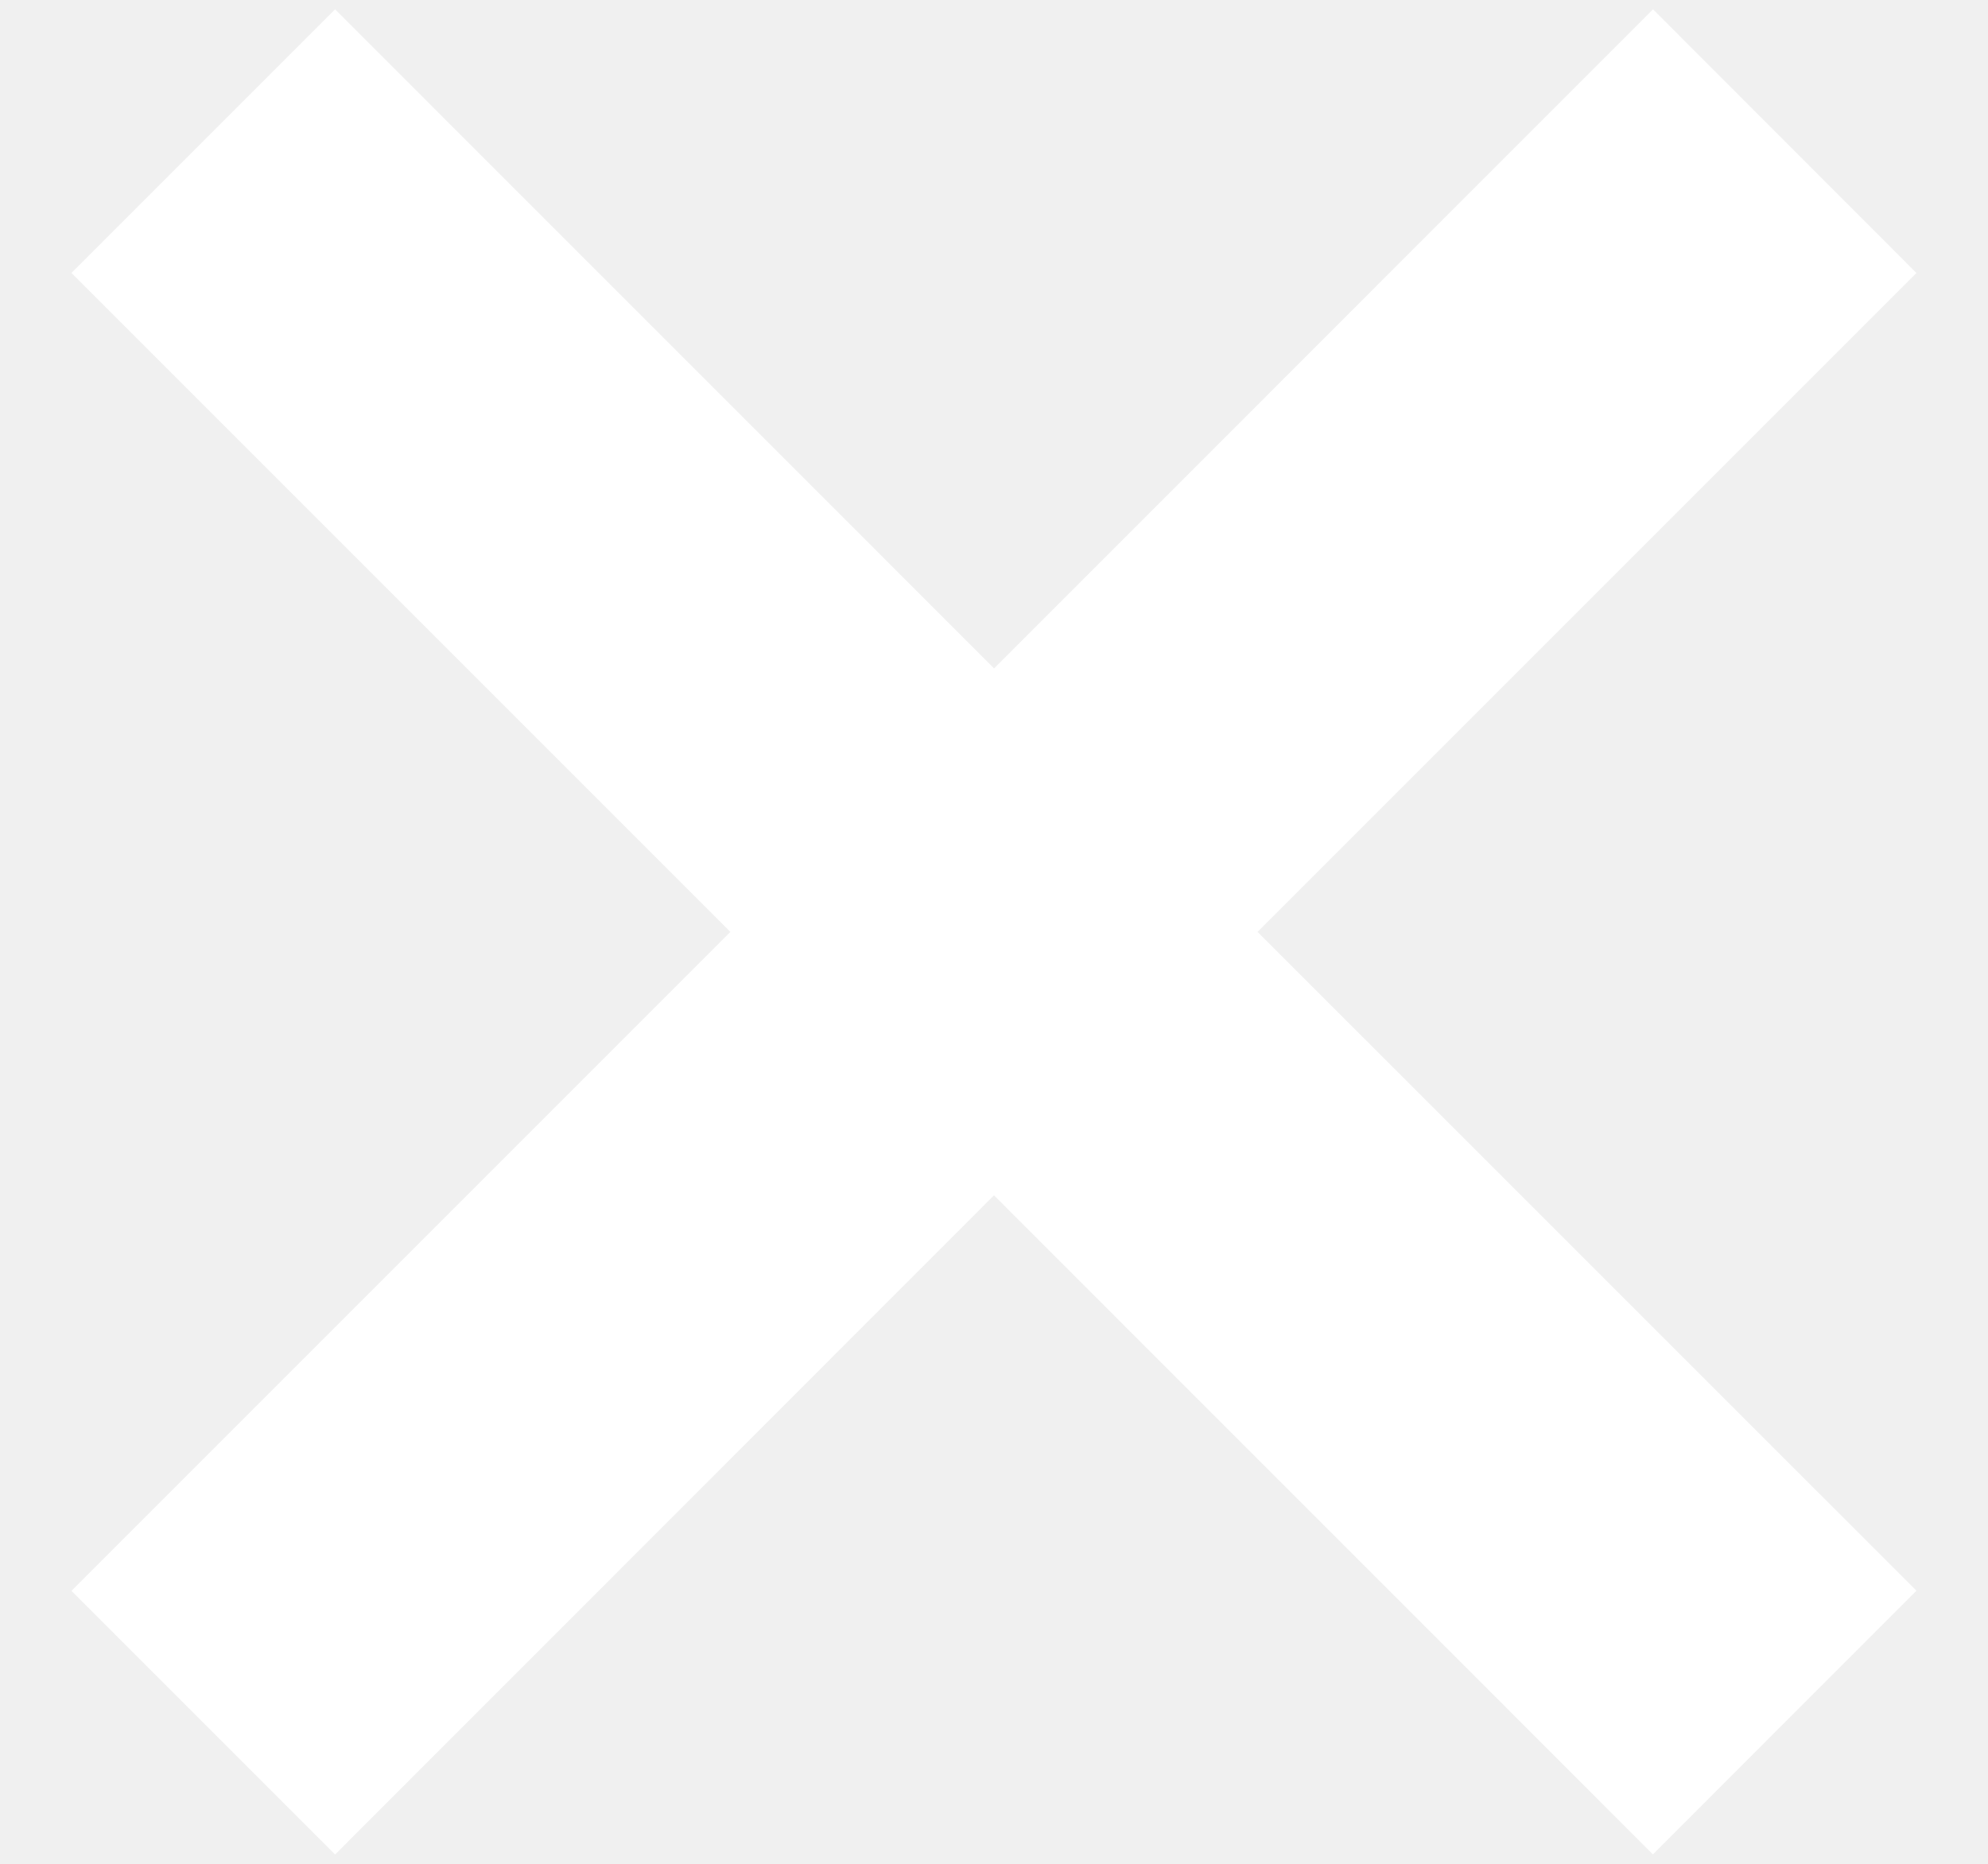
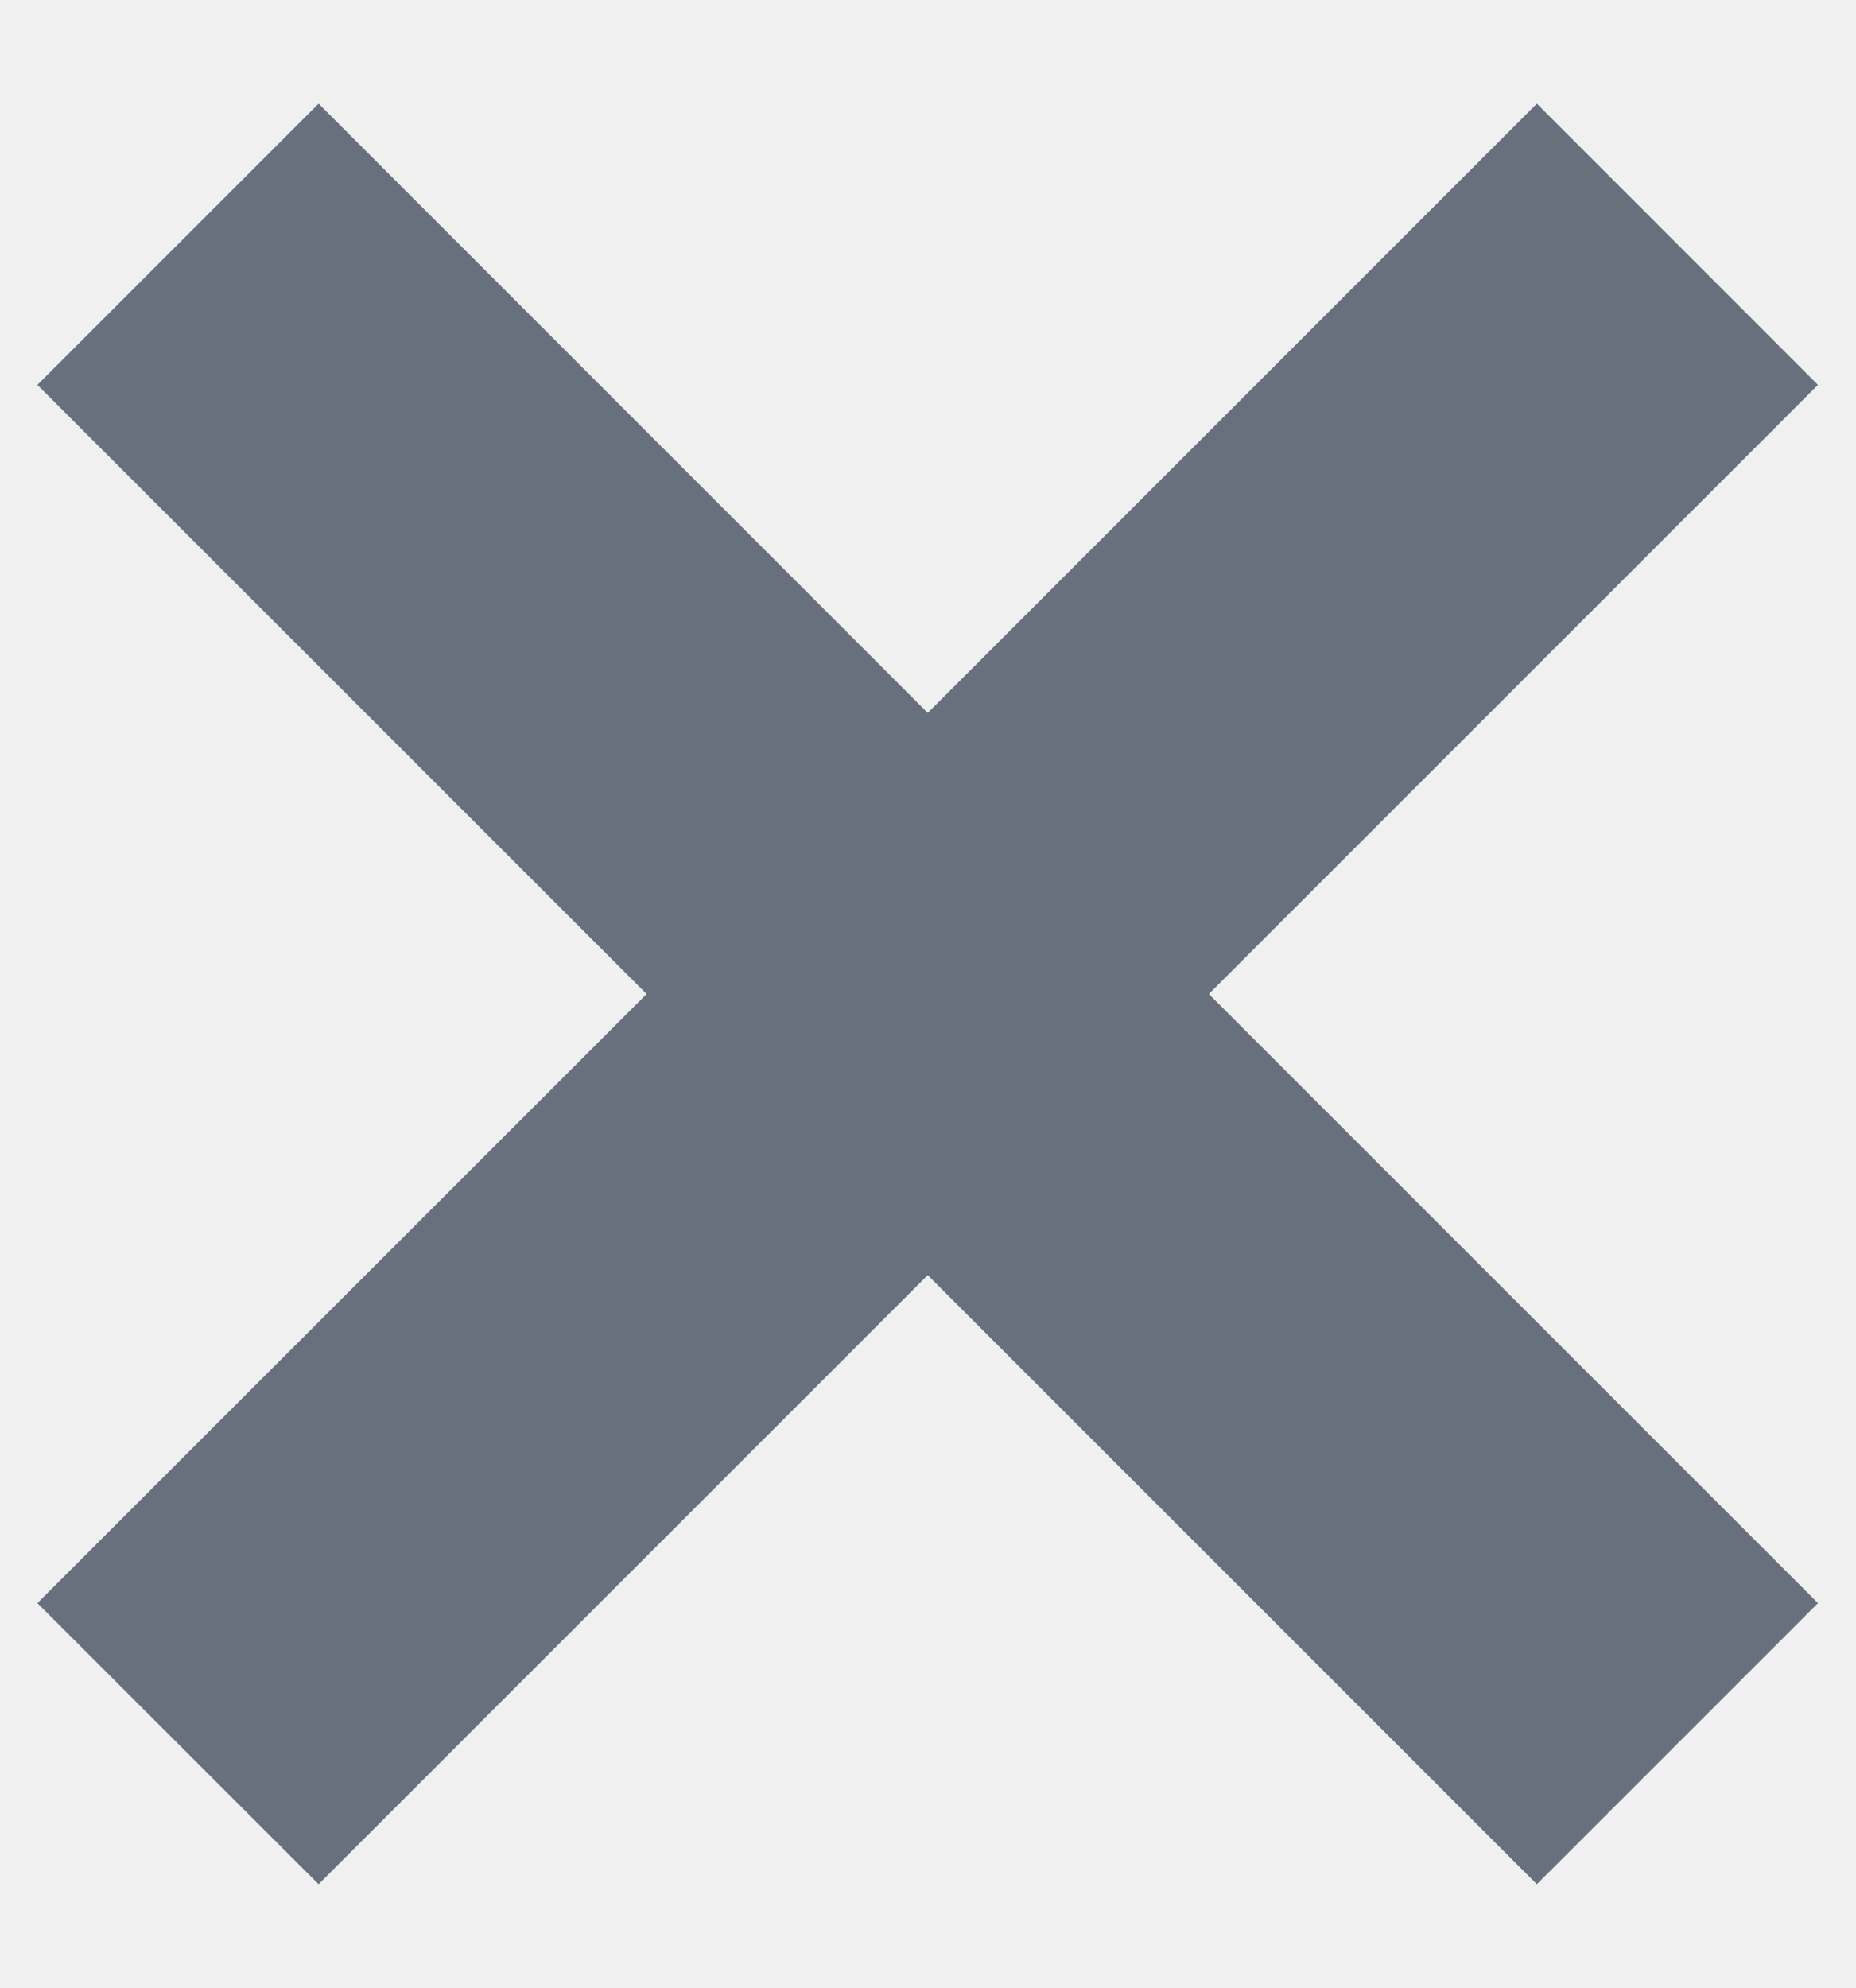
- <svg xmlns="http://www.w3.org/2000/svg" width="16" height="15" fill="none">
-   <path fill="#fff" fill-rule="evenodd" d="M8 5.379 2.697.075.575 2.197 5.878 7.5.575 12.803l2.122 2.122L8 9.62l5.303 5.304 2.121-2.122L10.121 7.5l5.303-5.303-2.12-2.122L8 5.38Z" clip-rule="evenodd" />
+ <svg xmlns="http://www.w3.org/2000/svg" width="14" height="15" viewBox="0 0 14 15" fill="none">
+   <path fill-rule="evenodd" clip-rule="evenodd" d="M7 5.379L2.404 0.782L0.282 2.904L4.879 7.5L0.282 12.096L2.404 14.217L7 9.621L11.596 14.217L13.717 12.096L9.121 7.5L13.717 2.904L11.596 0.782L7 5.379Z" fill="#69707D" />
</svg>
